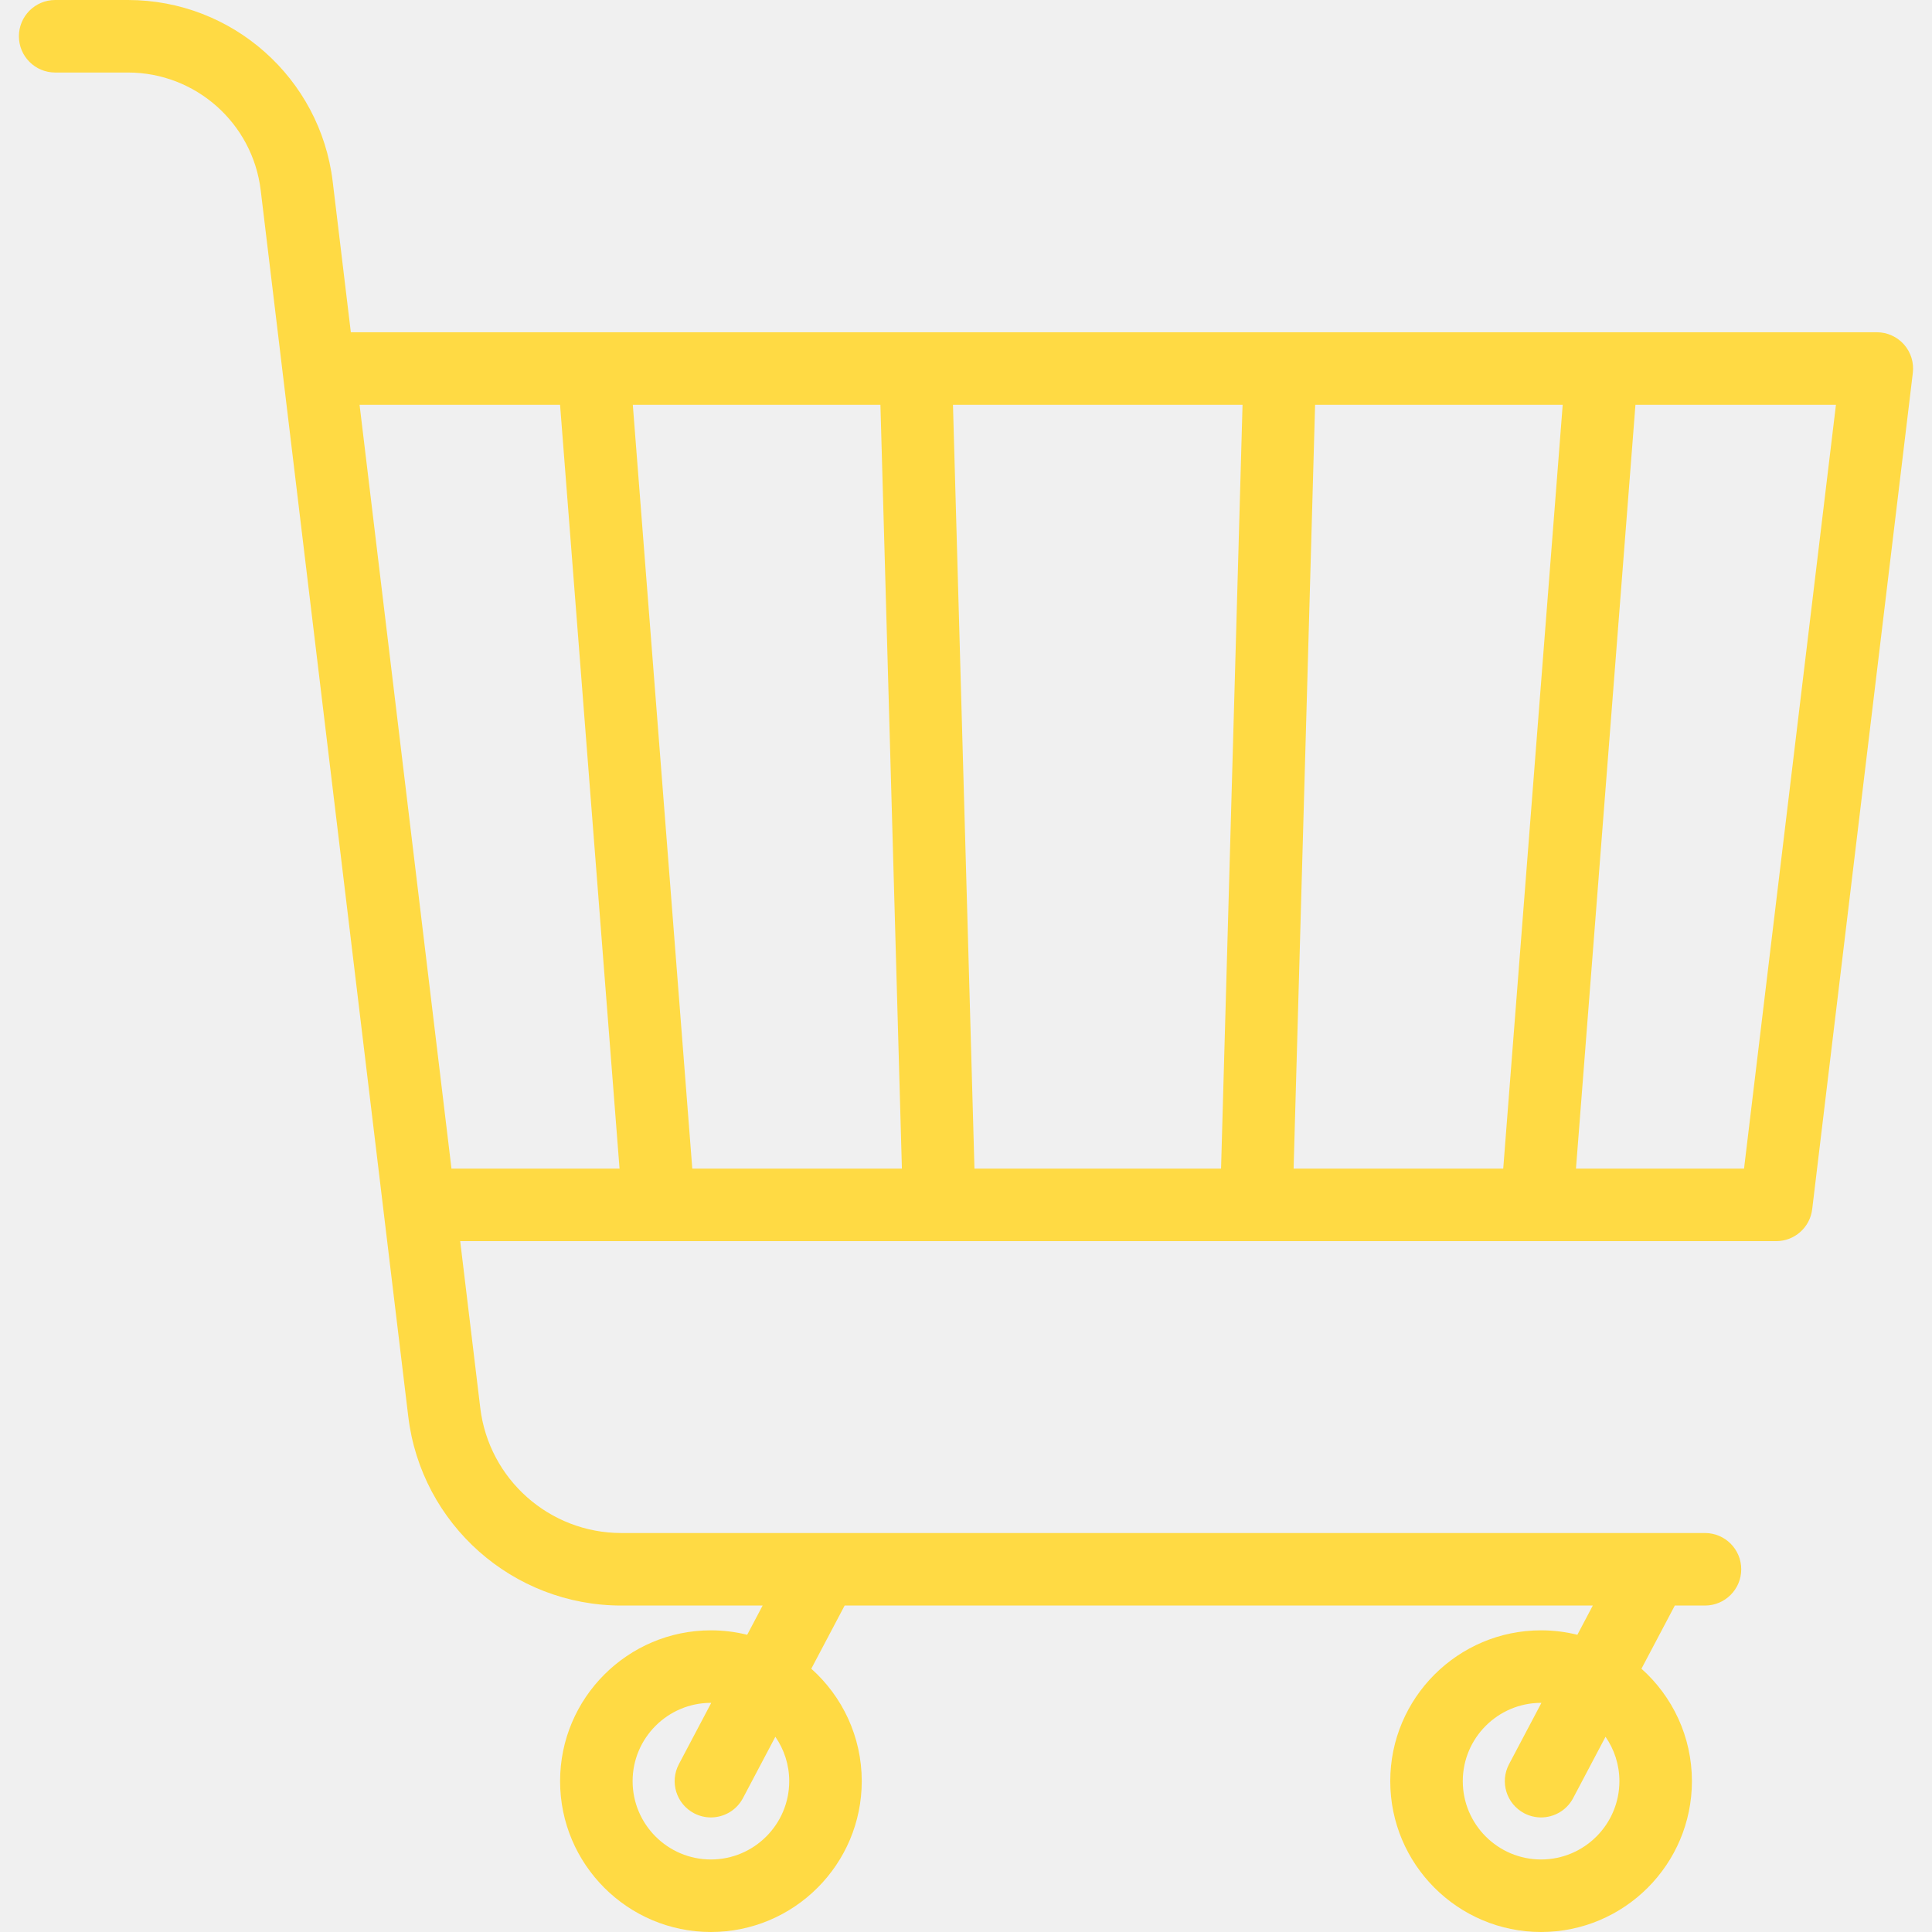
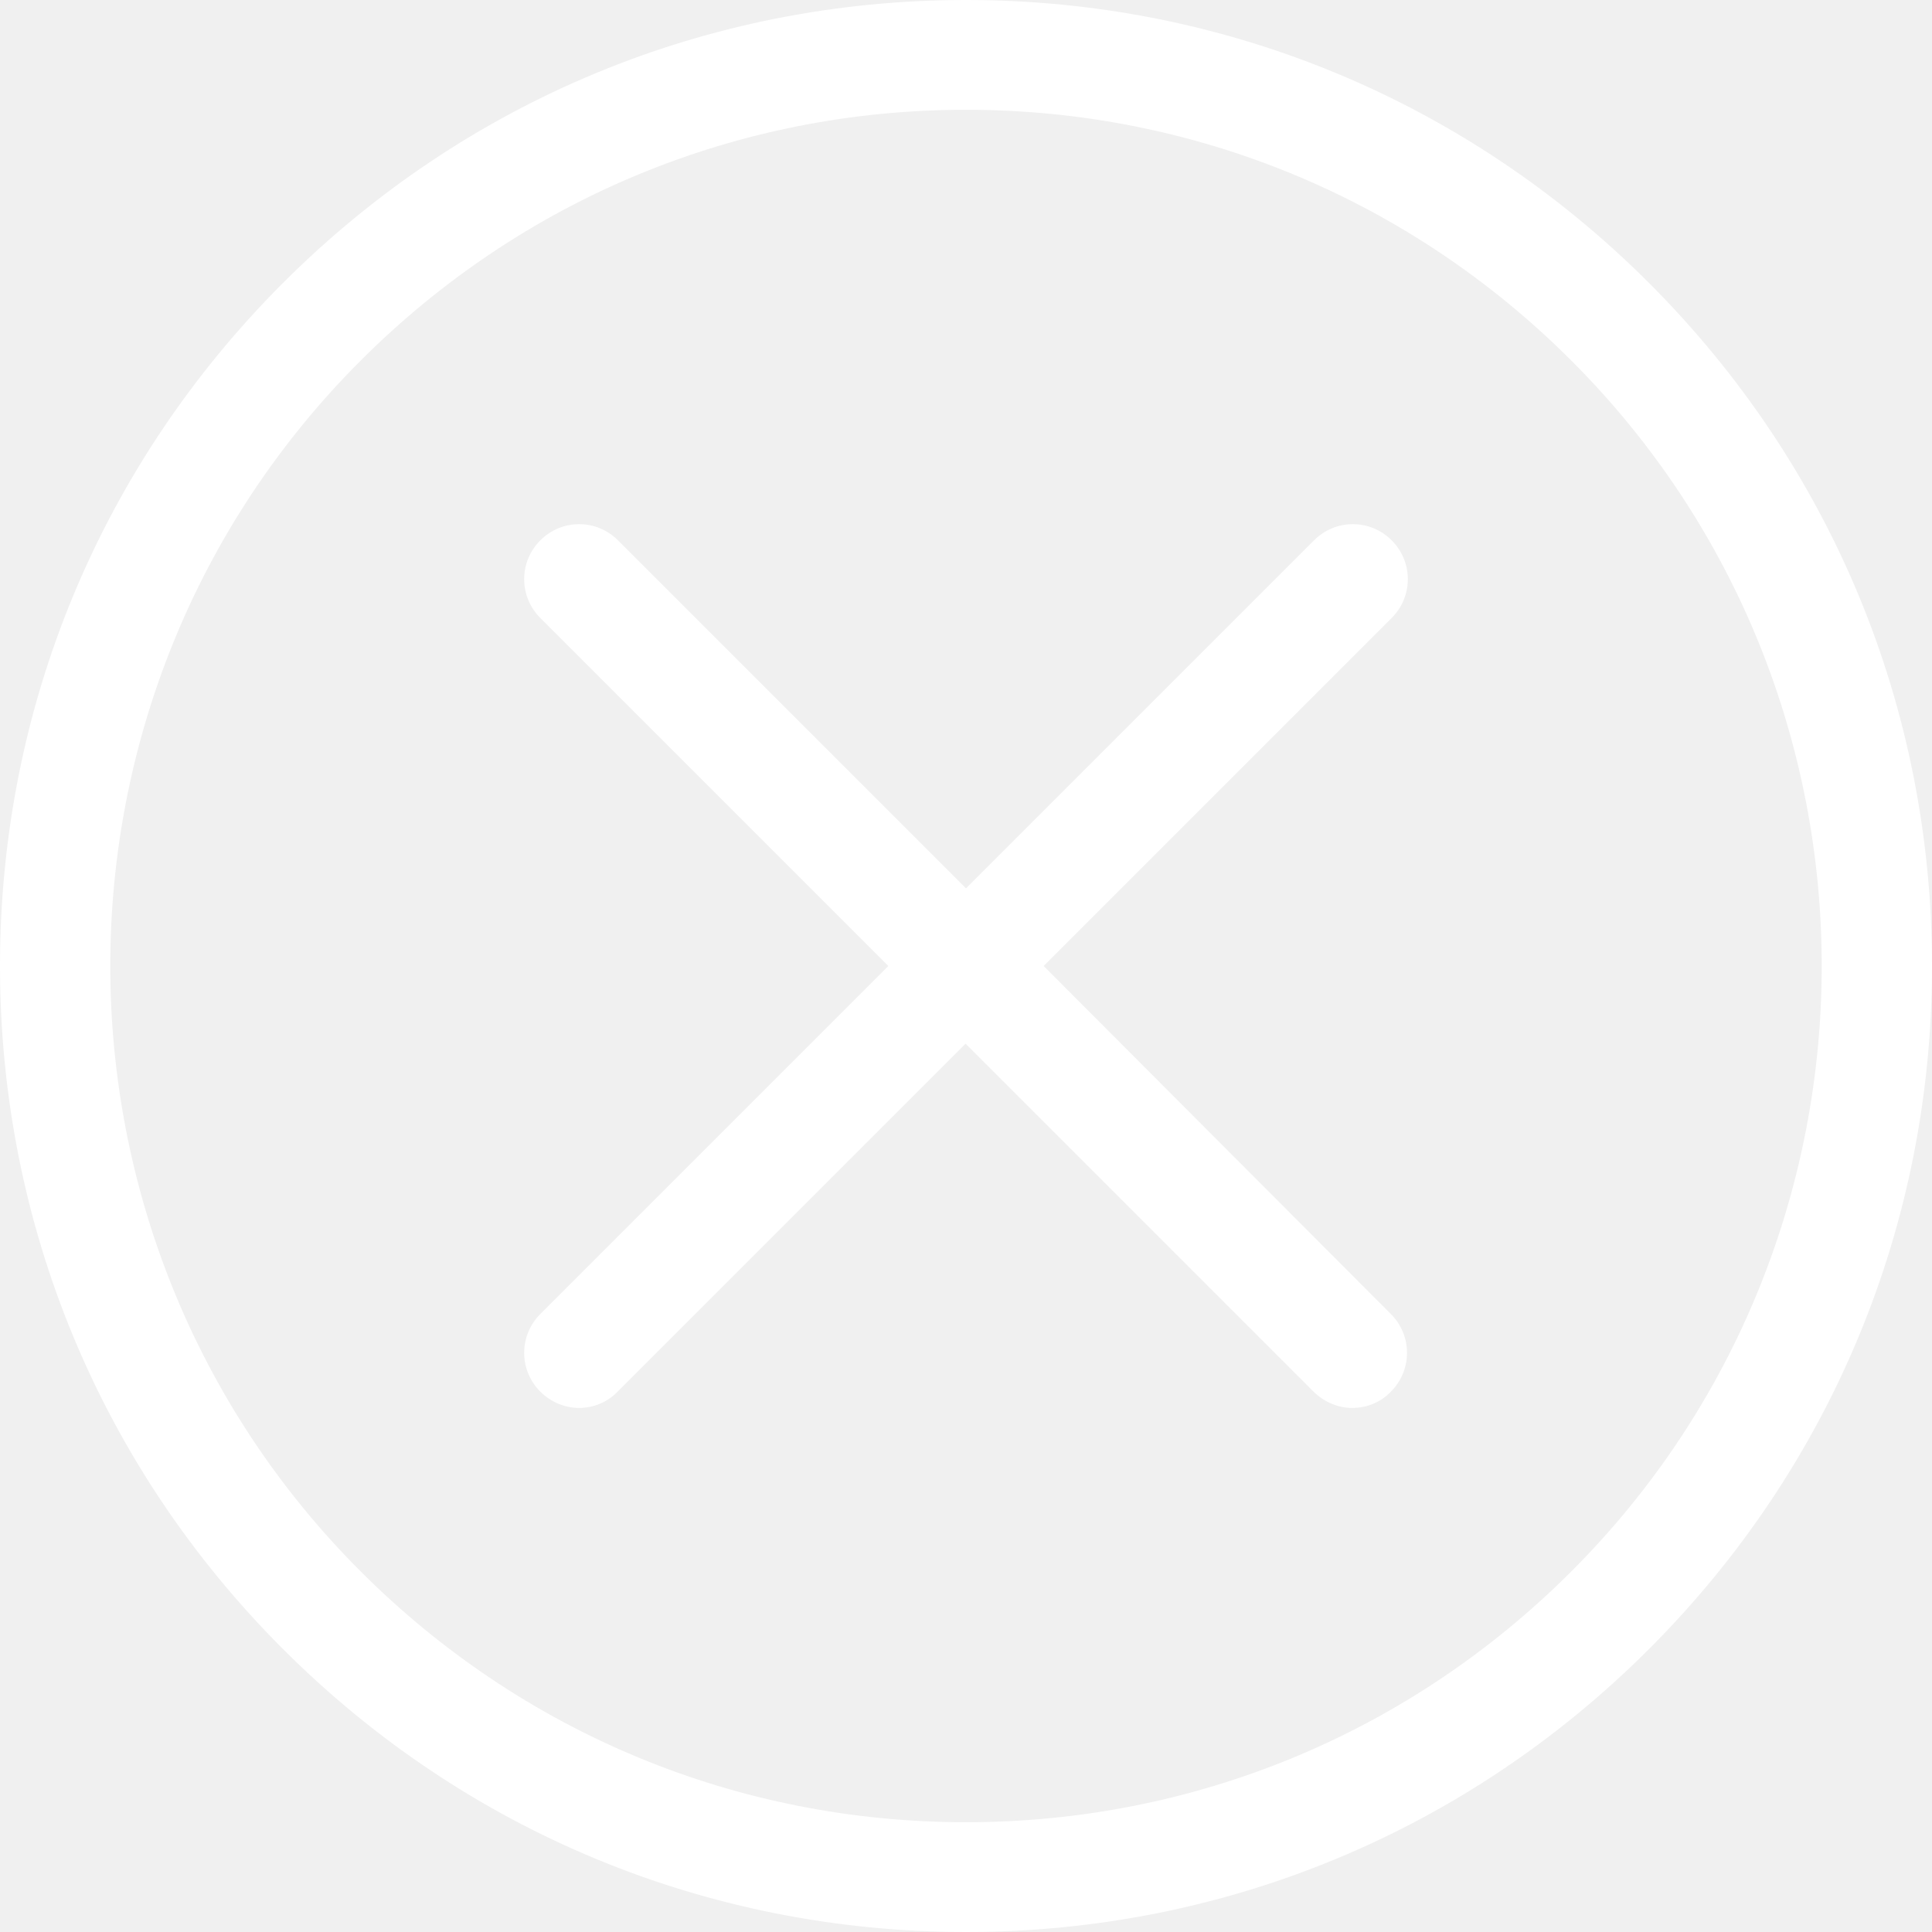
- <svg xmlns="http://www.w3.org/2000/svg" version="1.1" viewBox="0 0 399.6 399.6" enable-background="new 0 0 399.6 399.6" width="512px" height="512px">
-   <path d="m393.801,71.244c-1.424-1.605-3.466-2.523-5.611-2.523h-315.626l-3.749-31.158c-2.576-21.414-20.784-37.563-42.353-37.563h-15.052c-4.143,0-7.5,3.358-7.5,7.5s3.357,7.5 7.5,7.5h15.052c13.985,0 25.791,10.47 27.461,24.355l30.521,253.638c2.682,22.282 21.628,39.085 44.07,39.085h29.225l-3.193,6.047c-2.406-0.597-4.918-0.919-7.506-0.919-17.202,0-31.196,13.995-31.196,31.197s13.994,31.197 31.196,31.197 31.197-13.995 31.197-31.197c0-9.235-4.037-17.542-10.436-23.259l6.899-13.066h154.745l-3.193,6.047c-2.406-0.597-4.918-0.919-7.506-0.919-17.202,0-31.197,13.995-31.197,31.197s13.995,31.197 31.197,31.197 31.197-13.995 31.197-31.197c0-9.235-4.037-17.542-10.436-23.259l6.899-13.066h6.238c4.143,0 7.5-3.358 7.5-7.5s-3.357-7.5-7.5-7.5h-224.131c-14.858,0-27.402-11.125-29.178-25.877l-4.151-34.493h272.19c3.796,0 6.993-2.835 7.446-6.604l20.815-172.987c0.257-2.13-0.411-4.268-1.834-5.873zm-230.564,297.159c0,8.931-7.266,16.197-16.197,16.197-8.931,0-16.196-7.266-16.196-16.197s7.266-16.197 16.196-16.197c0.023,0 0.046,0.003 0.069,0.003l-6.701,12.691c-1.935,3.663-0.533,8.2 3.13,10.134 1.117,0.59 2.314,0.869 3.495,0.869 2.692,0 5.295-1.454 6.639-4l6.697-12.683c1.804,2.613 2.868,5.775 2.868,9.183zm171.707,0c0,8.931-7.266,16.197-16.197,16.197s-16.197-7.266-16.197-16.197 7.266-16.197 16.197-16.197c0.023,0 0.046,0.003 0.069,0.003l-6.701,12.691c-1.935,3.663-0.533,8.2 3.13,10.134 1.117,0.59 2.314,0.869 3.495,0.869 2.692,0 5.295-1.454 6.639-4l6.697-12.683c1.804,2.613 2.868,5.775 2.868,9.183zm-137.839-284.682h59.893l-4.443,157.987h-51.006l-4.444-157.987zm-10.562,157.987h-43.356l-12.302-157.987h51.214l4.444,157.987zm85.461-157.987h51.214l-12.302,157.987h-43.356l4.444-157.987zm-197.634,0h41.469l12.302,157.987h-34.761l-19.01-157.987zm286.353,157.987h-34.761l12.302-157.987h41.469l-19.01,157.987z" fill="#FFDA44" />
+ <svg xmlns="http://www.w3.org/2000/svg" version="1.1" id="Capa_1" x="0px" y="0px" viewBox="0 0 475.2 475.2" style="enable-background:new 0 0 475.2 475.2;" xml:space="preserve" width="512px" height="512px">
+   <g>
+     <g>
+       <path d="M405.6,69.6C360.7,24.7,301.1,0,237.6,0s-123.1,24.7-168,69.6S0,174.1,0,237.6s24.7,123.1,69.6,168s104.5,69.6,168,69.6    s123.1-24.7,168-69.6s69.6-104.5,69.6-168S450.5,114.5,405.6,69.6z M386.5,386.5c-39.8,39.8-92.7,61.7-148.9,61.7    s-109.1-21.9-148.9-61.7c-82.1-82.1-82.1-215.7,0-297.8C128.5,48.9,181.4,27,237.6,27s109.1,21.9,148.9,61.7    C468.6,170.8,468.6,304.4,386.5,386.5z" fill="#FFFFFF" />
+       <path d="M342.3,132.9c-5.3-5.3-13.8-5.3-19.1,0l-85.6,85.6L152,132.9c-5.3-5.3-13.8-5.3-19.1,0c-5.3,5.3-5.3,13.8,0,19.1    l85.6,85.6l-85.6,85.6c-5.3,5.3-5.3,13.8,0,19.1c2.6,2.6,6.1,4,9.5,4s6.9-1.3,9.5-4l85.6-85.6l85.6,85.6c2.6,2.6,6.1,4,9.5,4    c3.5,0,6.9-1.3,9.5-4c5.3-5.3,5.3-13.8,0-19.1l-85.4-85.6l85.6-85.6C347.6,146.7,347.6,138.2,342.3,132.9z" fill="#FFFFFF" />
+     </g>
+   </g>
+   <g>
+ </g>
+   <g>
+ </g>
+   <g>
+ </g>
+   <g>
+ </g>
+   <g>
+ </g>
+   <g>
+ </g>
+   <g>
+ </g>
+   <g>
+ </g>
+   <g>
+ </g>
+   <g>
+ </g>
+   <g>
+ </g>
+   <g>
+ </g>
+   <g>
+ </g>
+   <g>
+ </g>
+   <g>
+ </g>
</svg>
